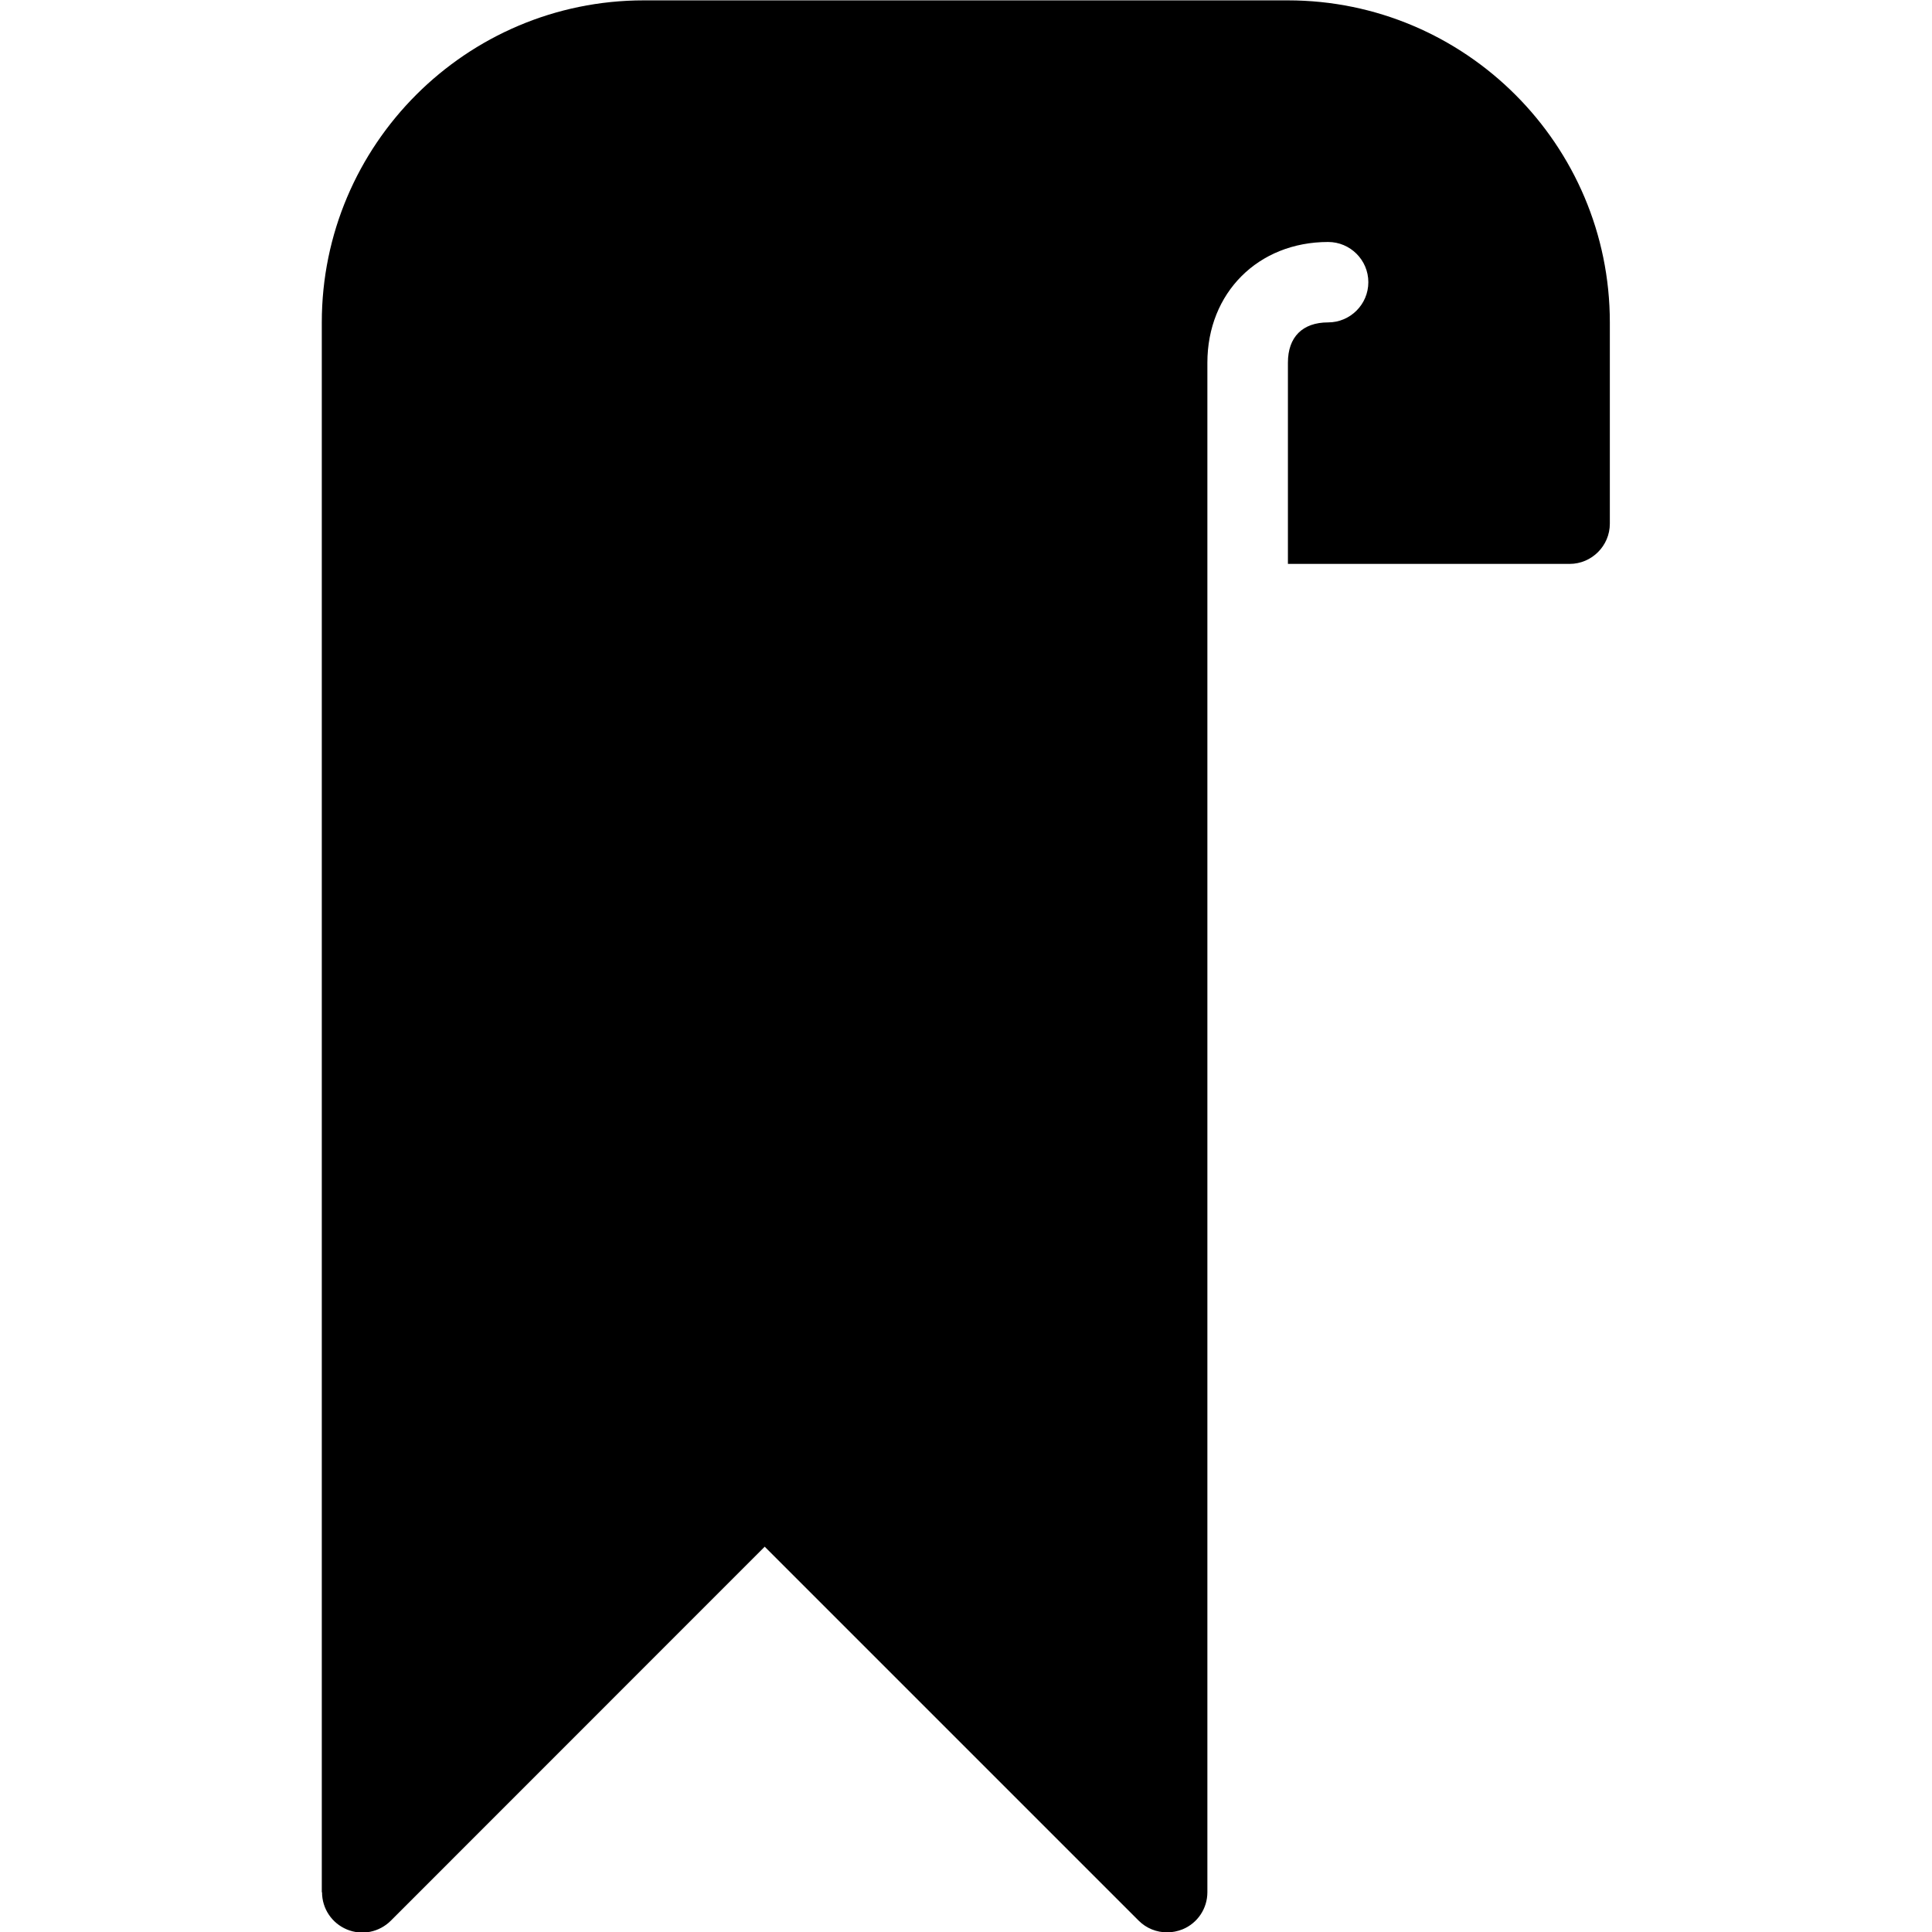
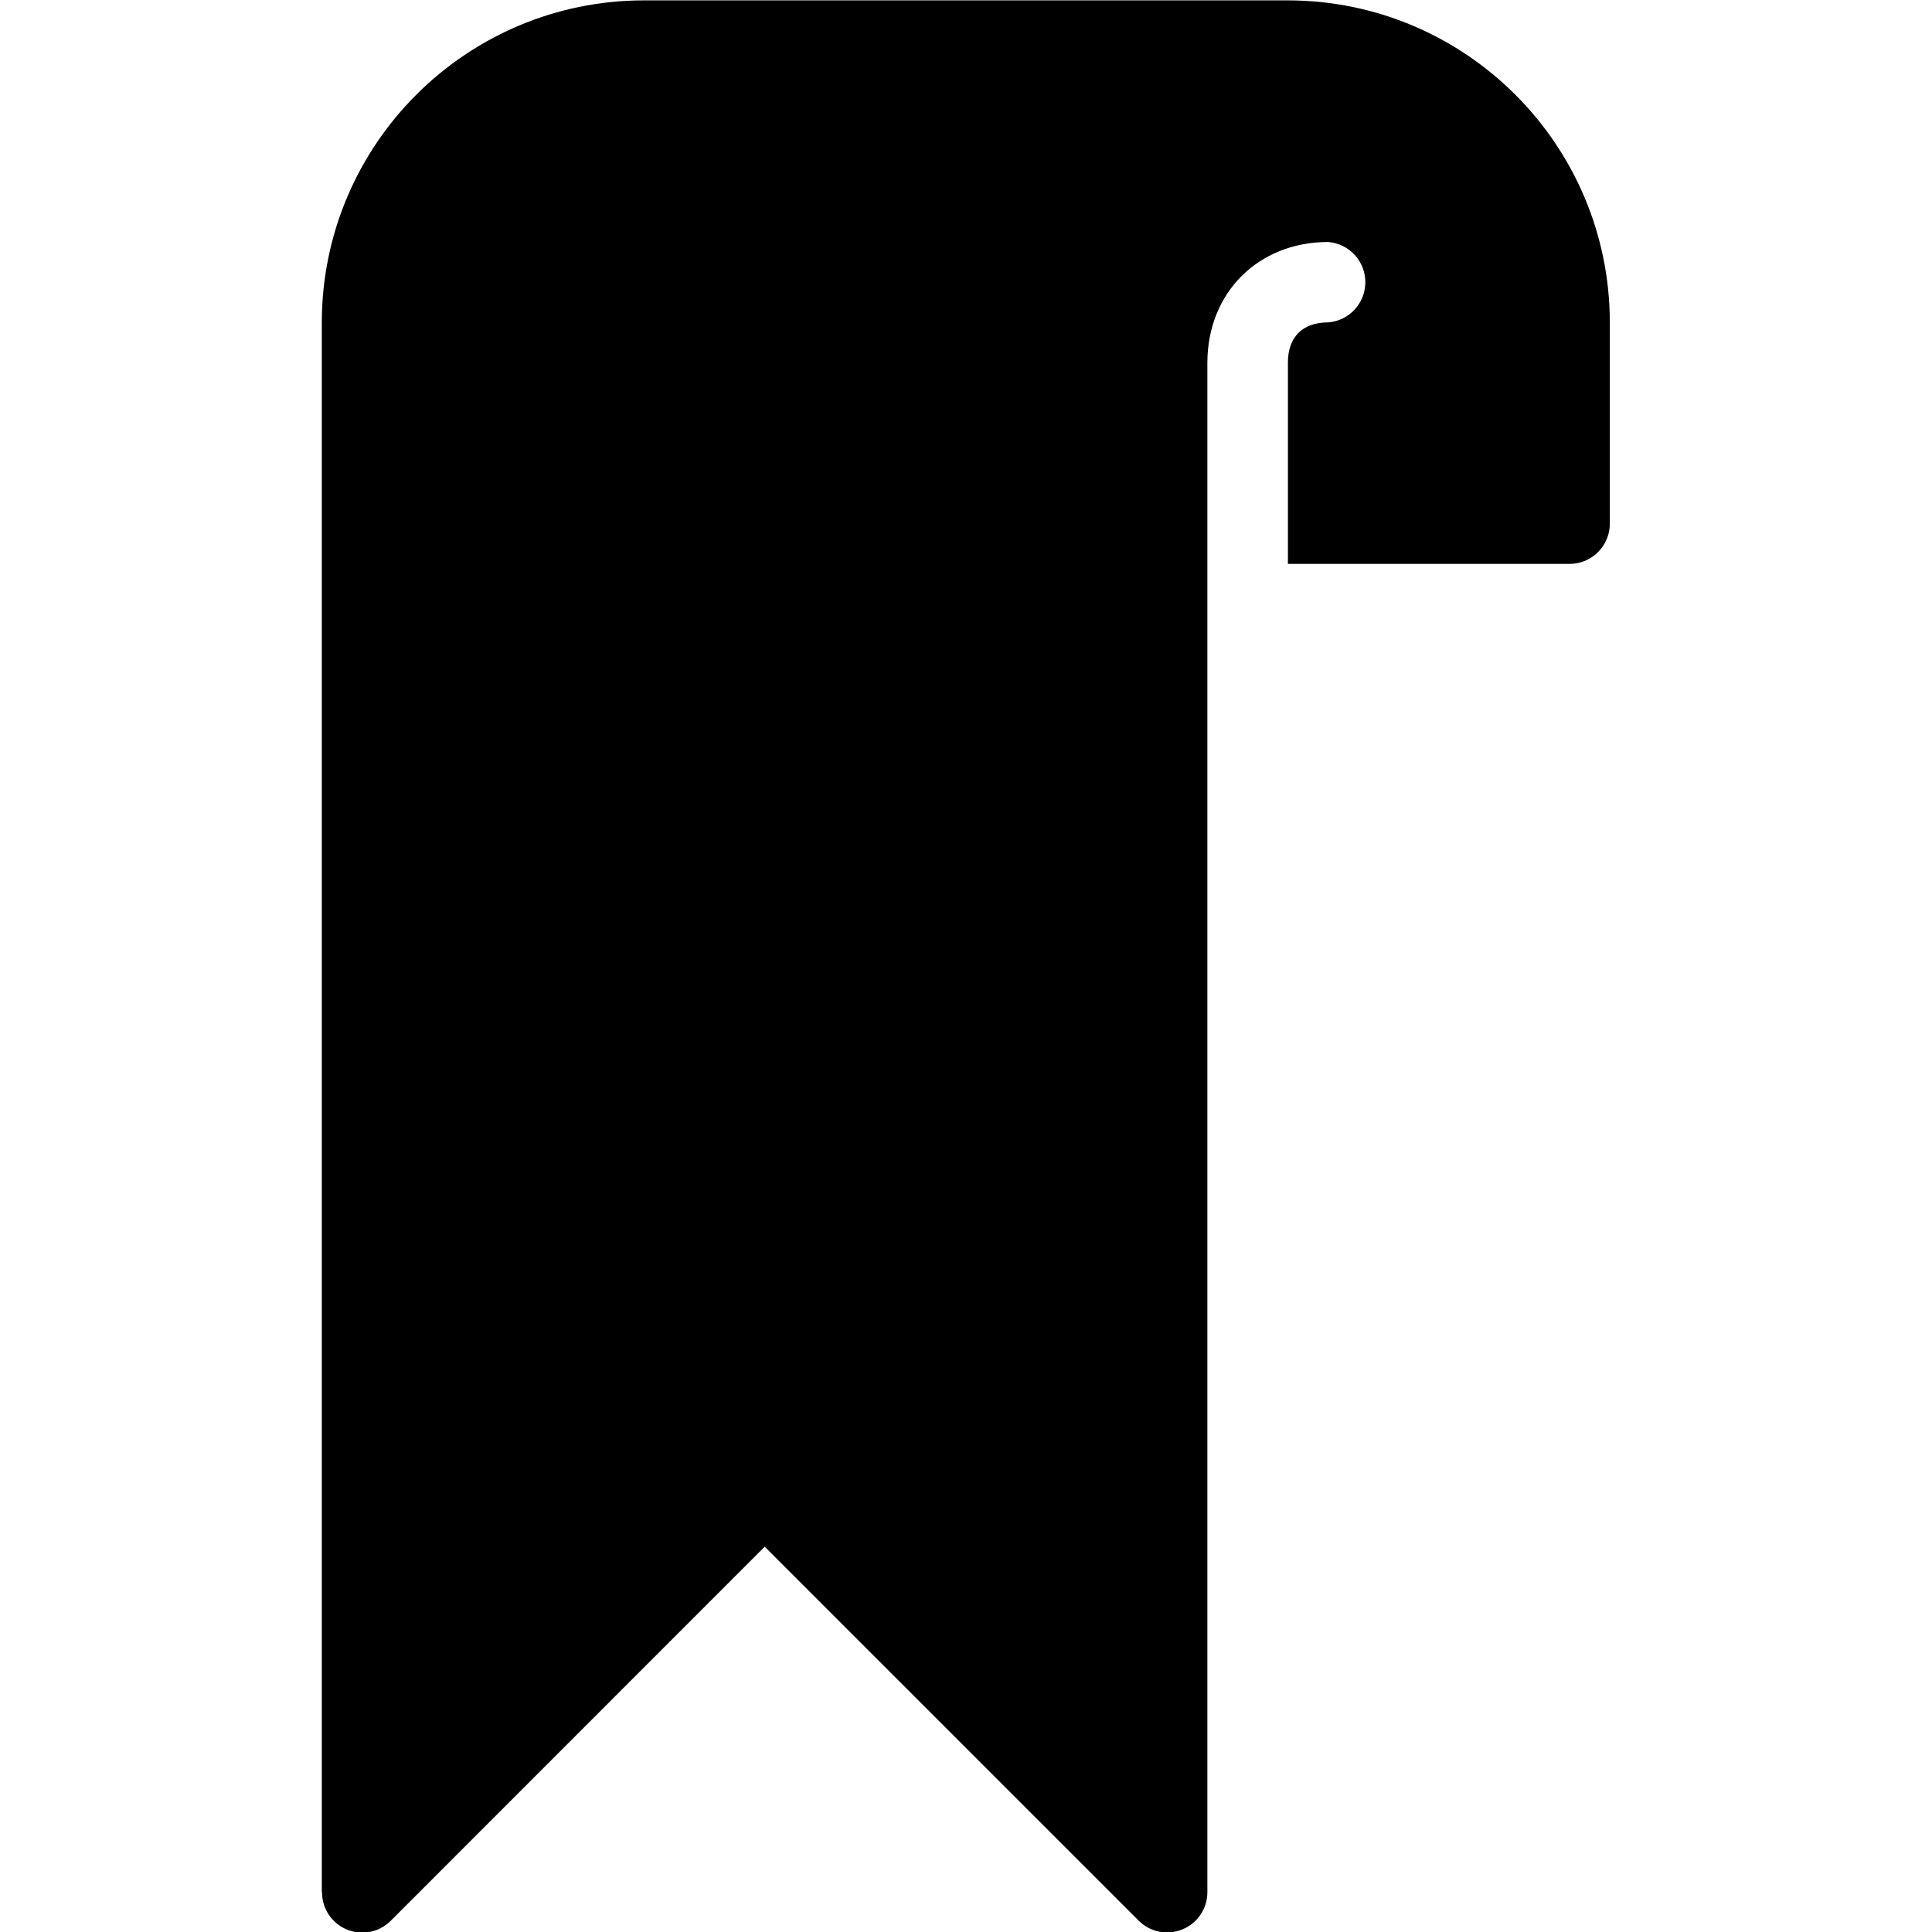
- <svg xmlns="http://www.w3.org/2000/svg" version="1.1" width="16" height="16" viewBox="0 0 16 16">
-   <path d="M2.667 15.671c0 0.135 0.081 0.256 0.206 0.308s0.267 0.023 0.363-0.072l3.097-3.098 3.097 3.097c0.064 0.064 0.149 0.097 0.236 0.097 0.043 0 0.086-0.009 0.127-0.025 0.125-0.051 0.206-0.173 0.206-0.307v-12.667c0-0.579 0.421-1 1-1 0.183 0 0.333 0.149 0.333 0.333s-0.15 0.333-0.333 0.333c-0.212 0-0.333 0.121-0.333 0.333v1.667h2.333c0.183 0 0.333-0.15 0.333-0.333v-1.667c0-1.471-1.197-2.667-2.667-2.667h-5.333c-1.471 0-2.667 1.196-2.667 2.667v13z" />
+ <svg xmlns="http://www.w3.org/2000/svg" viewBox="0 0 16 16">
+   <path d="M2.667 15.671a.333.333 0 0 0 .569.236l3.097-3.098 3.097 3.097a.332.332 0 0 0 .363.072.332.332 0 0 0 .206-.307V3.004c0-.579.421-1 1-1a.334.334 0 0 1 0 .666c-.212 0-.333.121-.333.333V4.67h2.333c.183 0 .333-.15.333-.333V2.67A2.67 2.67 0 0 0 10.665.003H5.332A2.67 2.67 0 0 0 2.665 2.67v13z" />
</svg>
